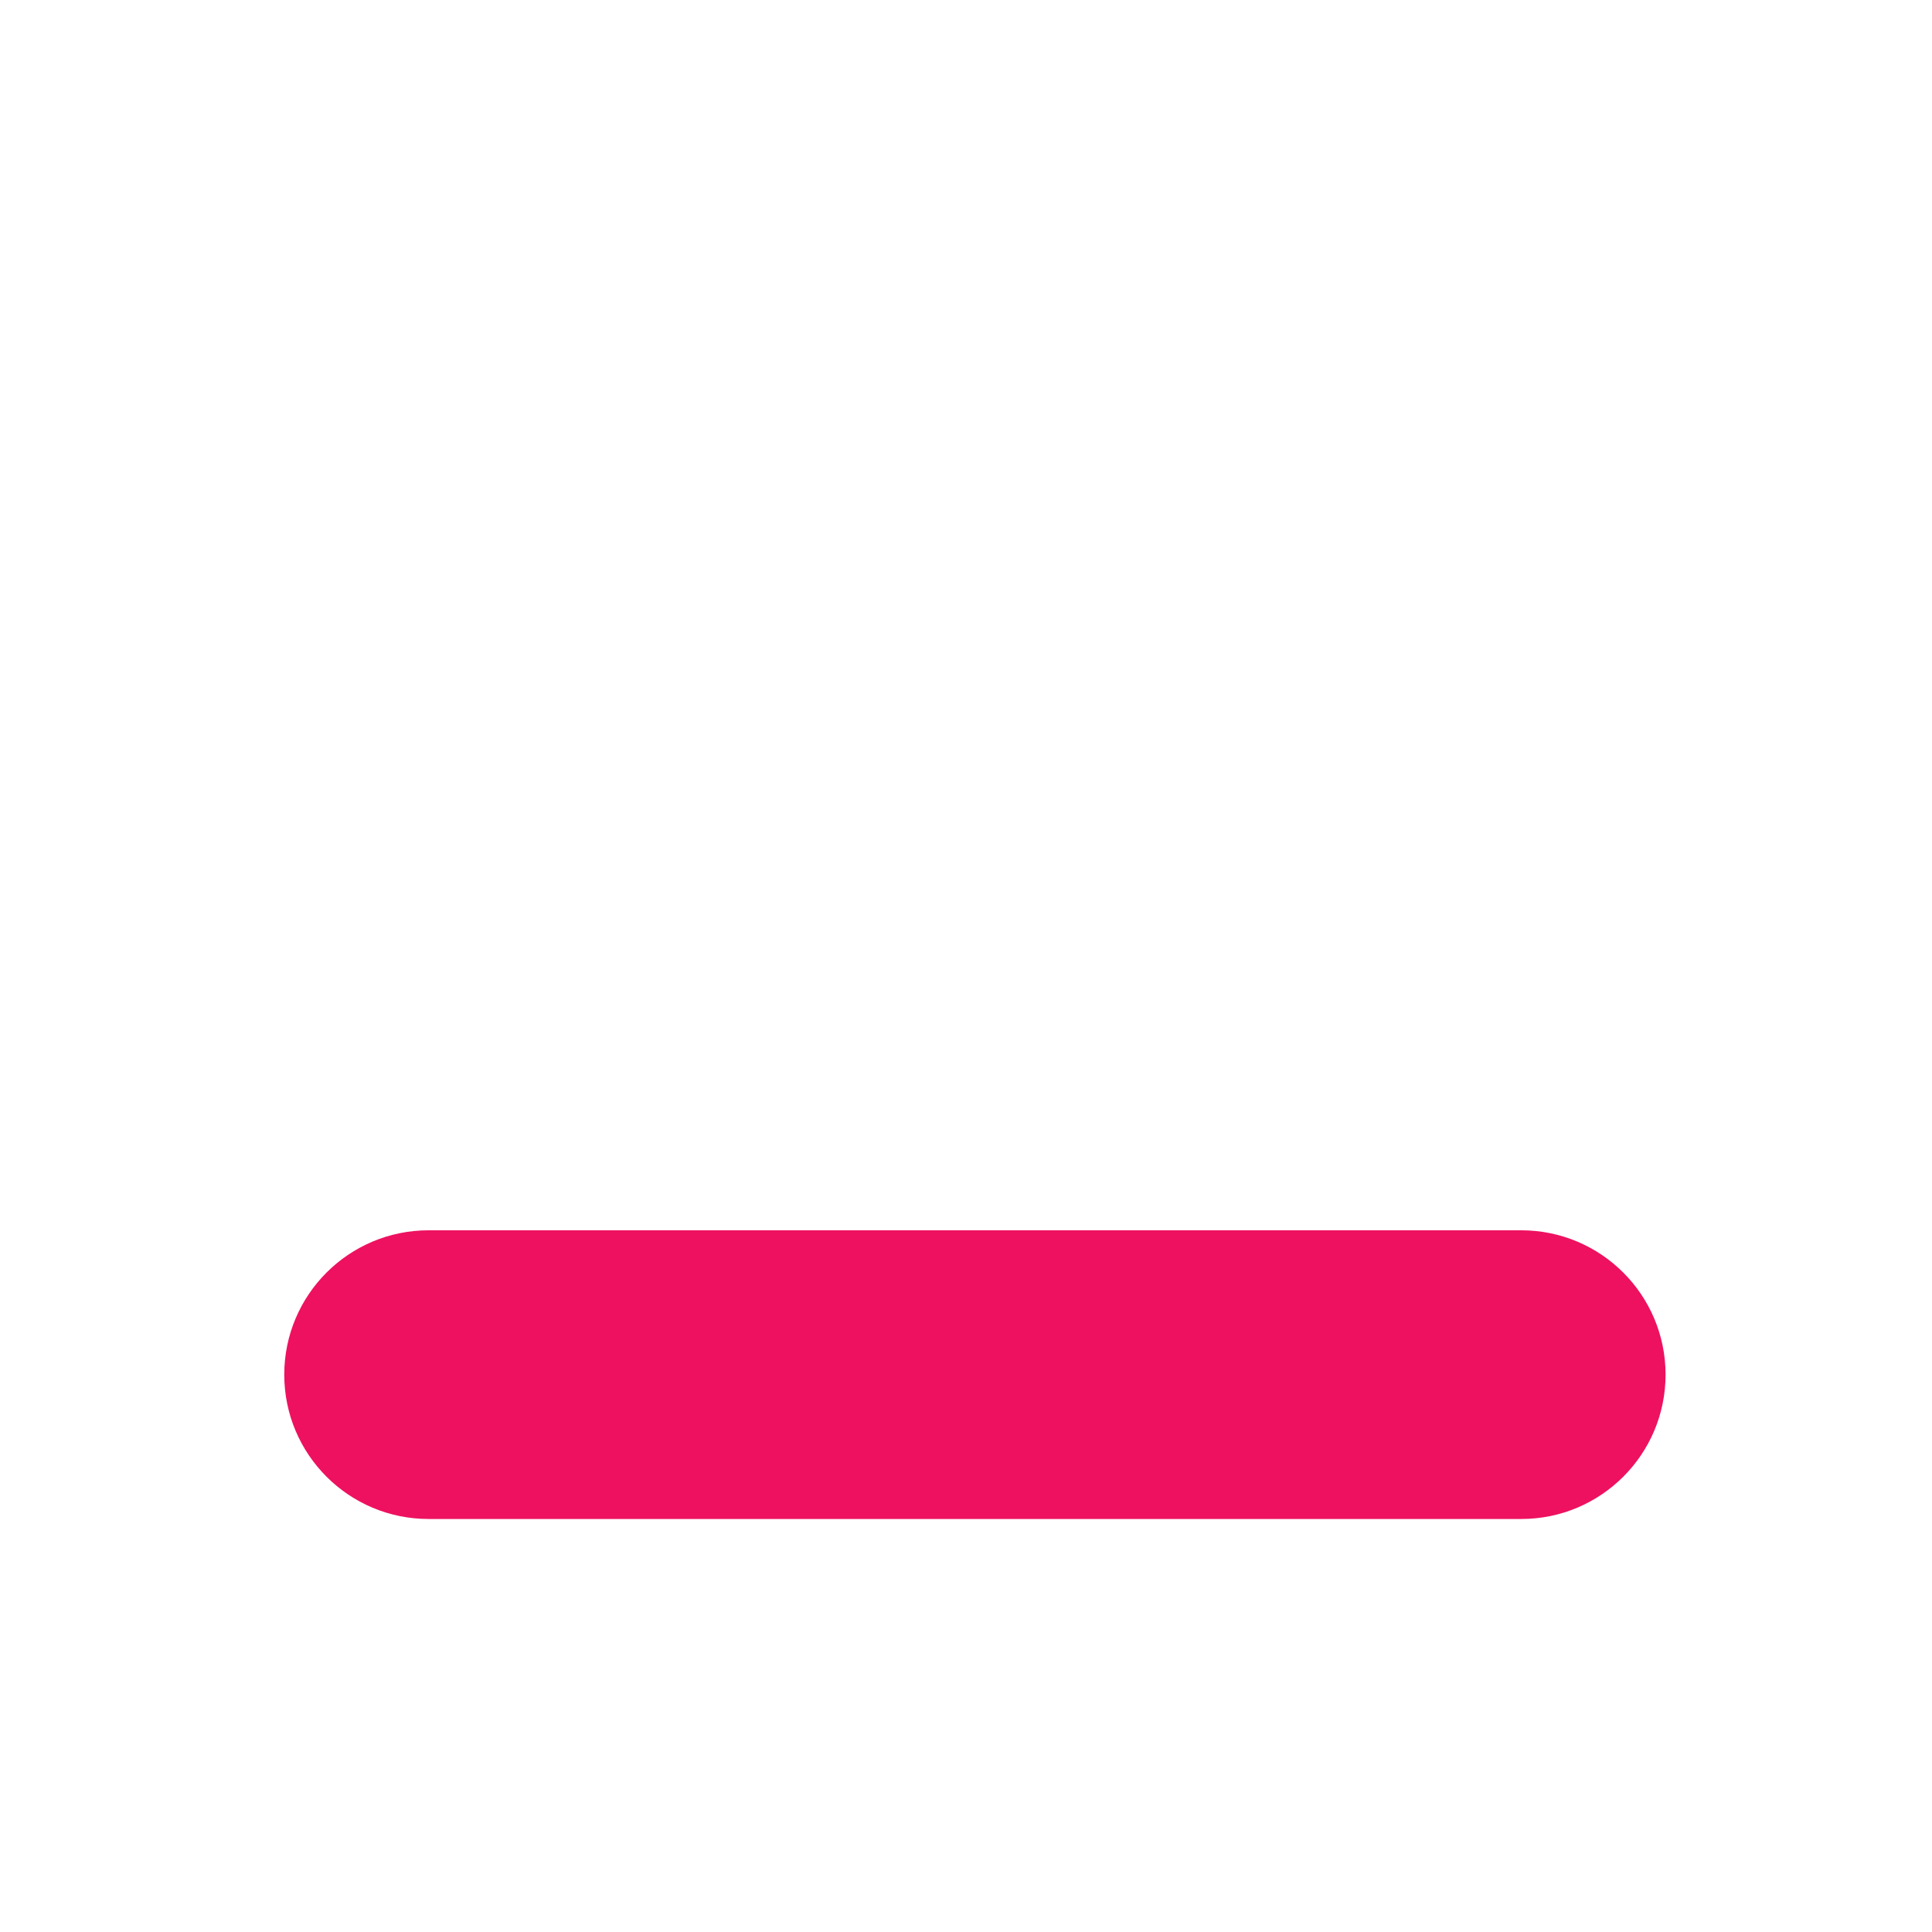
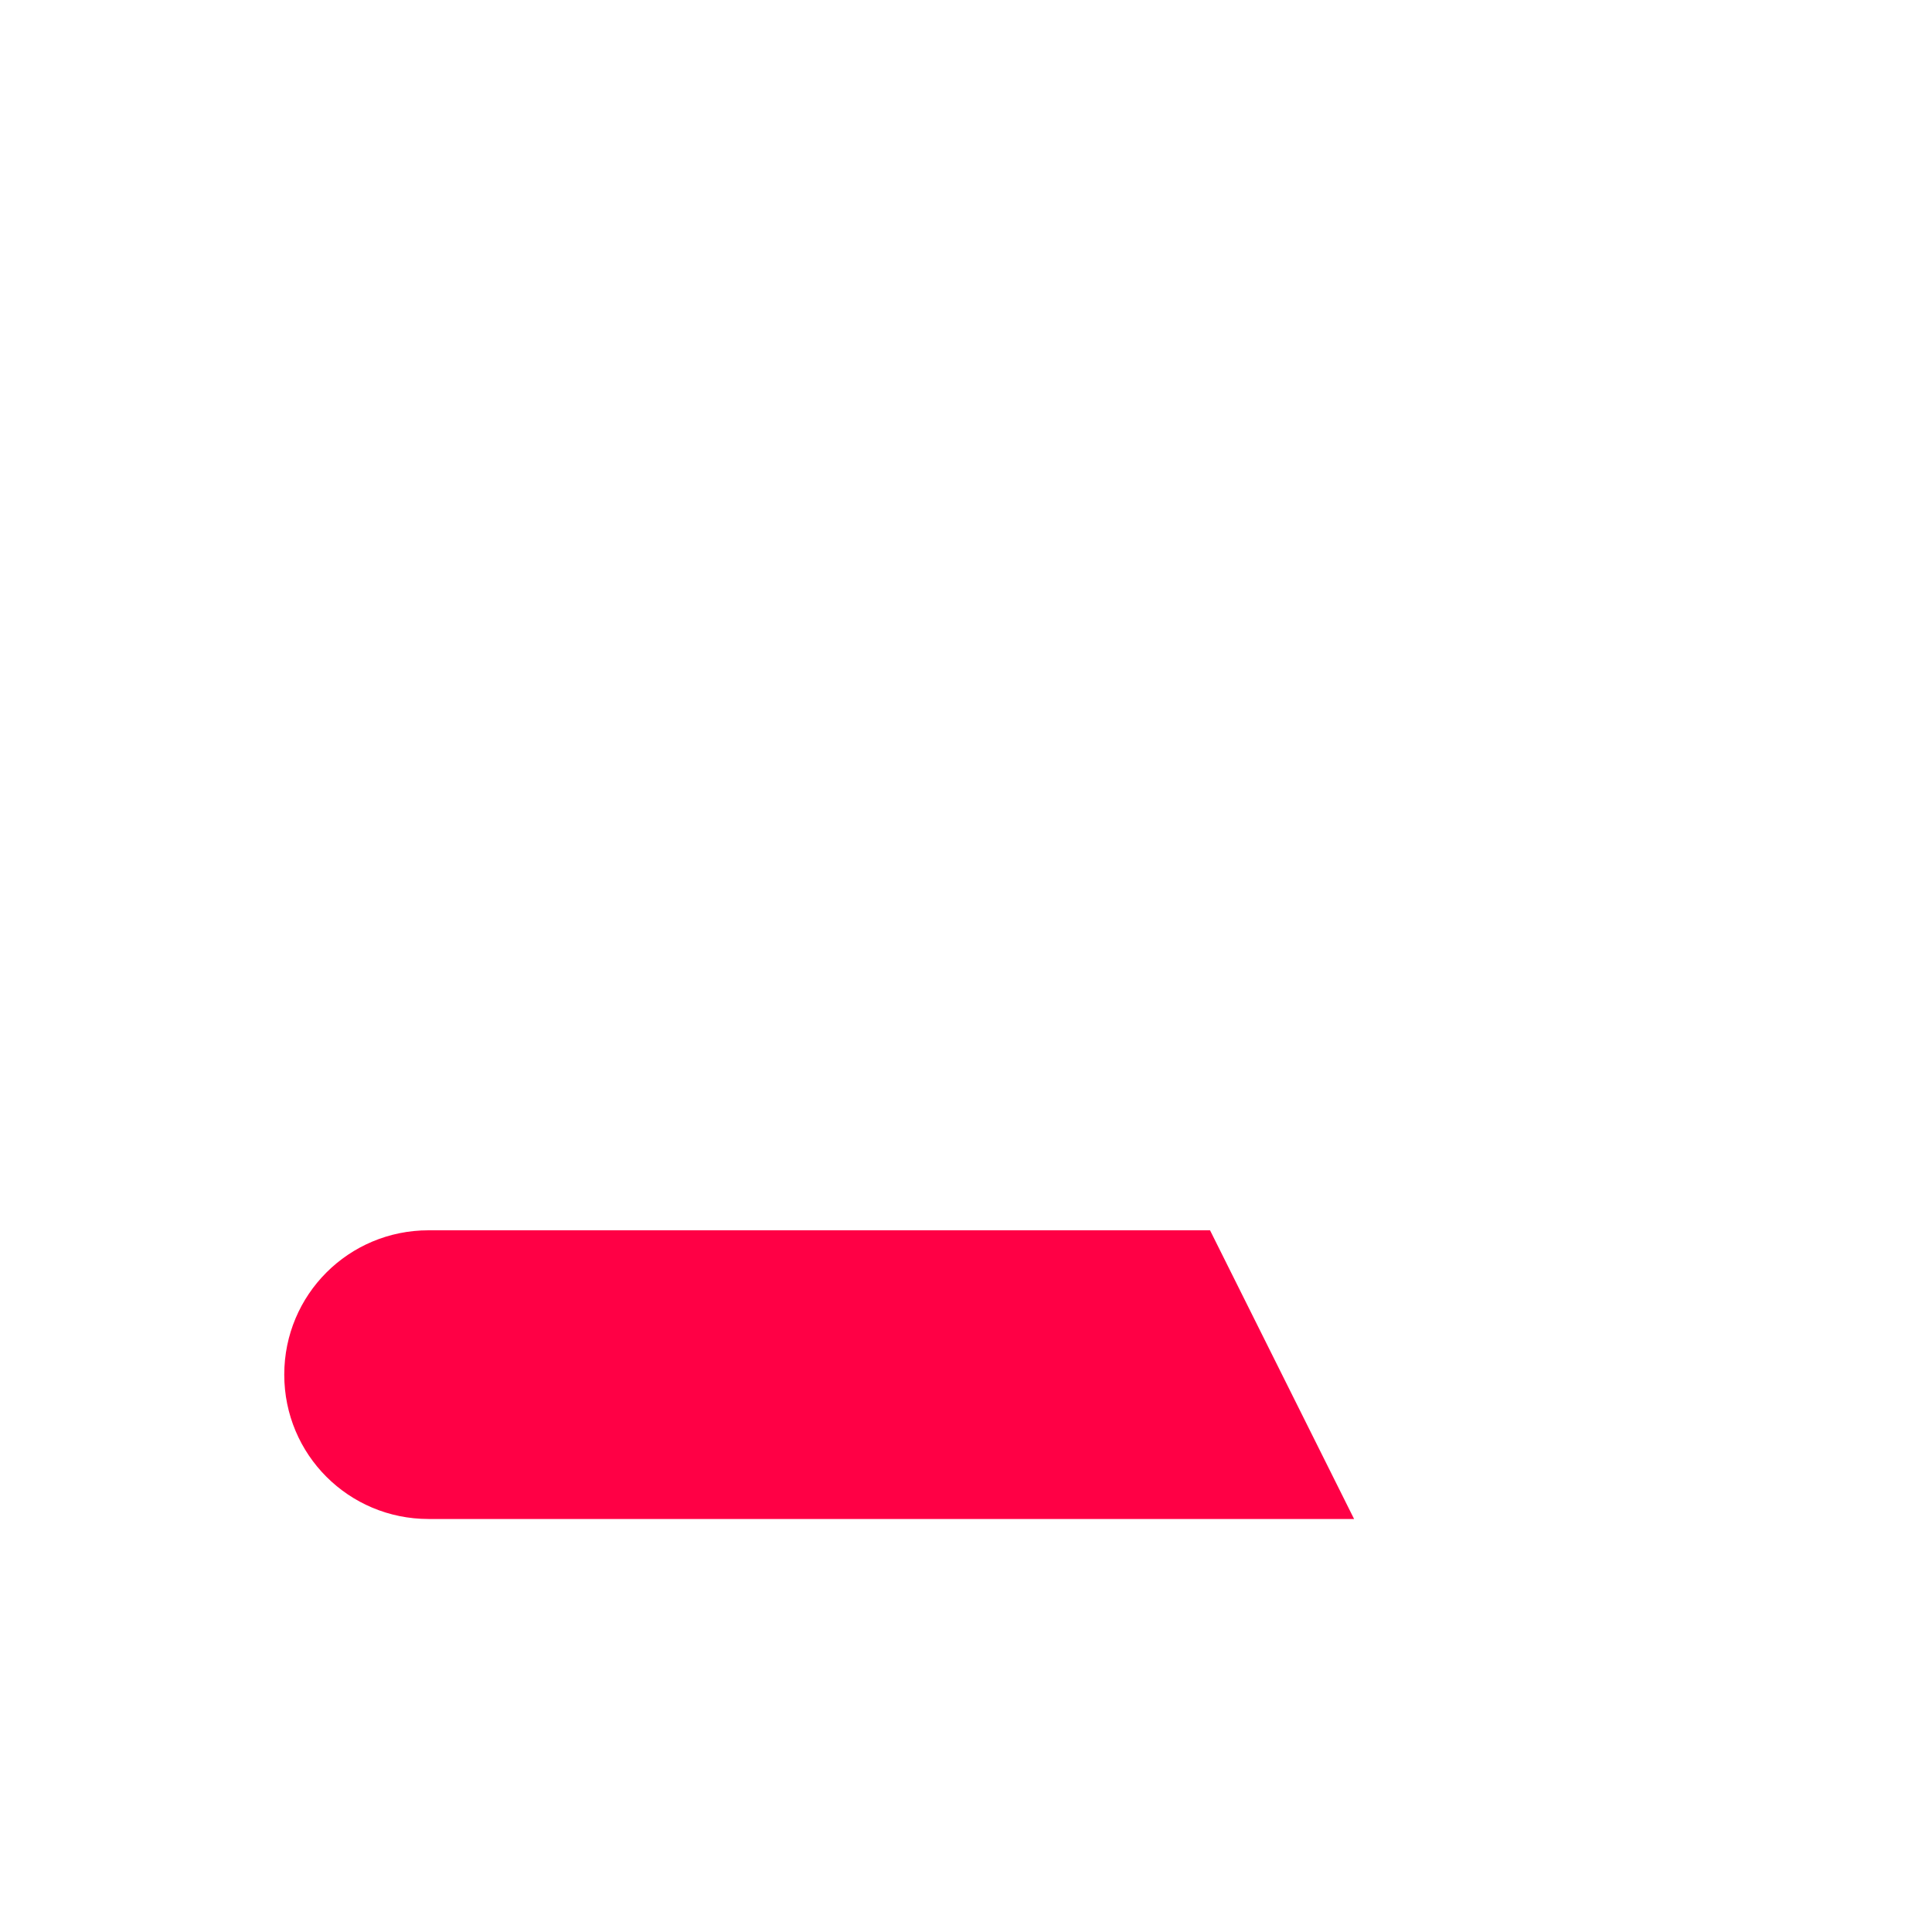
<svg xmlns="http://www.w3.org/2000/svg" width="1024" height="1024" viewBox="0 0 1024 1024" version="1.1" id="svg1">
  <defs id="defs1" />
-   <rect style="fill:#ee1160;fill-opacity:1;stroke-width:1.079" id="rect2" width="732.121" height="153.016" x="150.662" y="652.082" ry="76.508" />
+   <path id="rect2" style="fill:#ff0045;fill-opacity:1;stroke-width:1.079" d="M 227.17 652.082 C 184.785 652.082 150.662 686.205 150.662 728.59 C 150.662 770.975 184.785 805.098 227.17 805.098 L 717.699 805.098 L 641.34 652.082 L 227.17 652.082 z " />
</svg>
